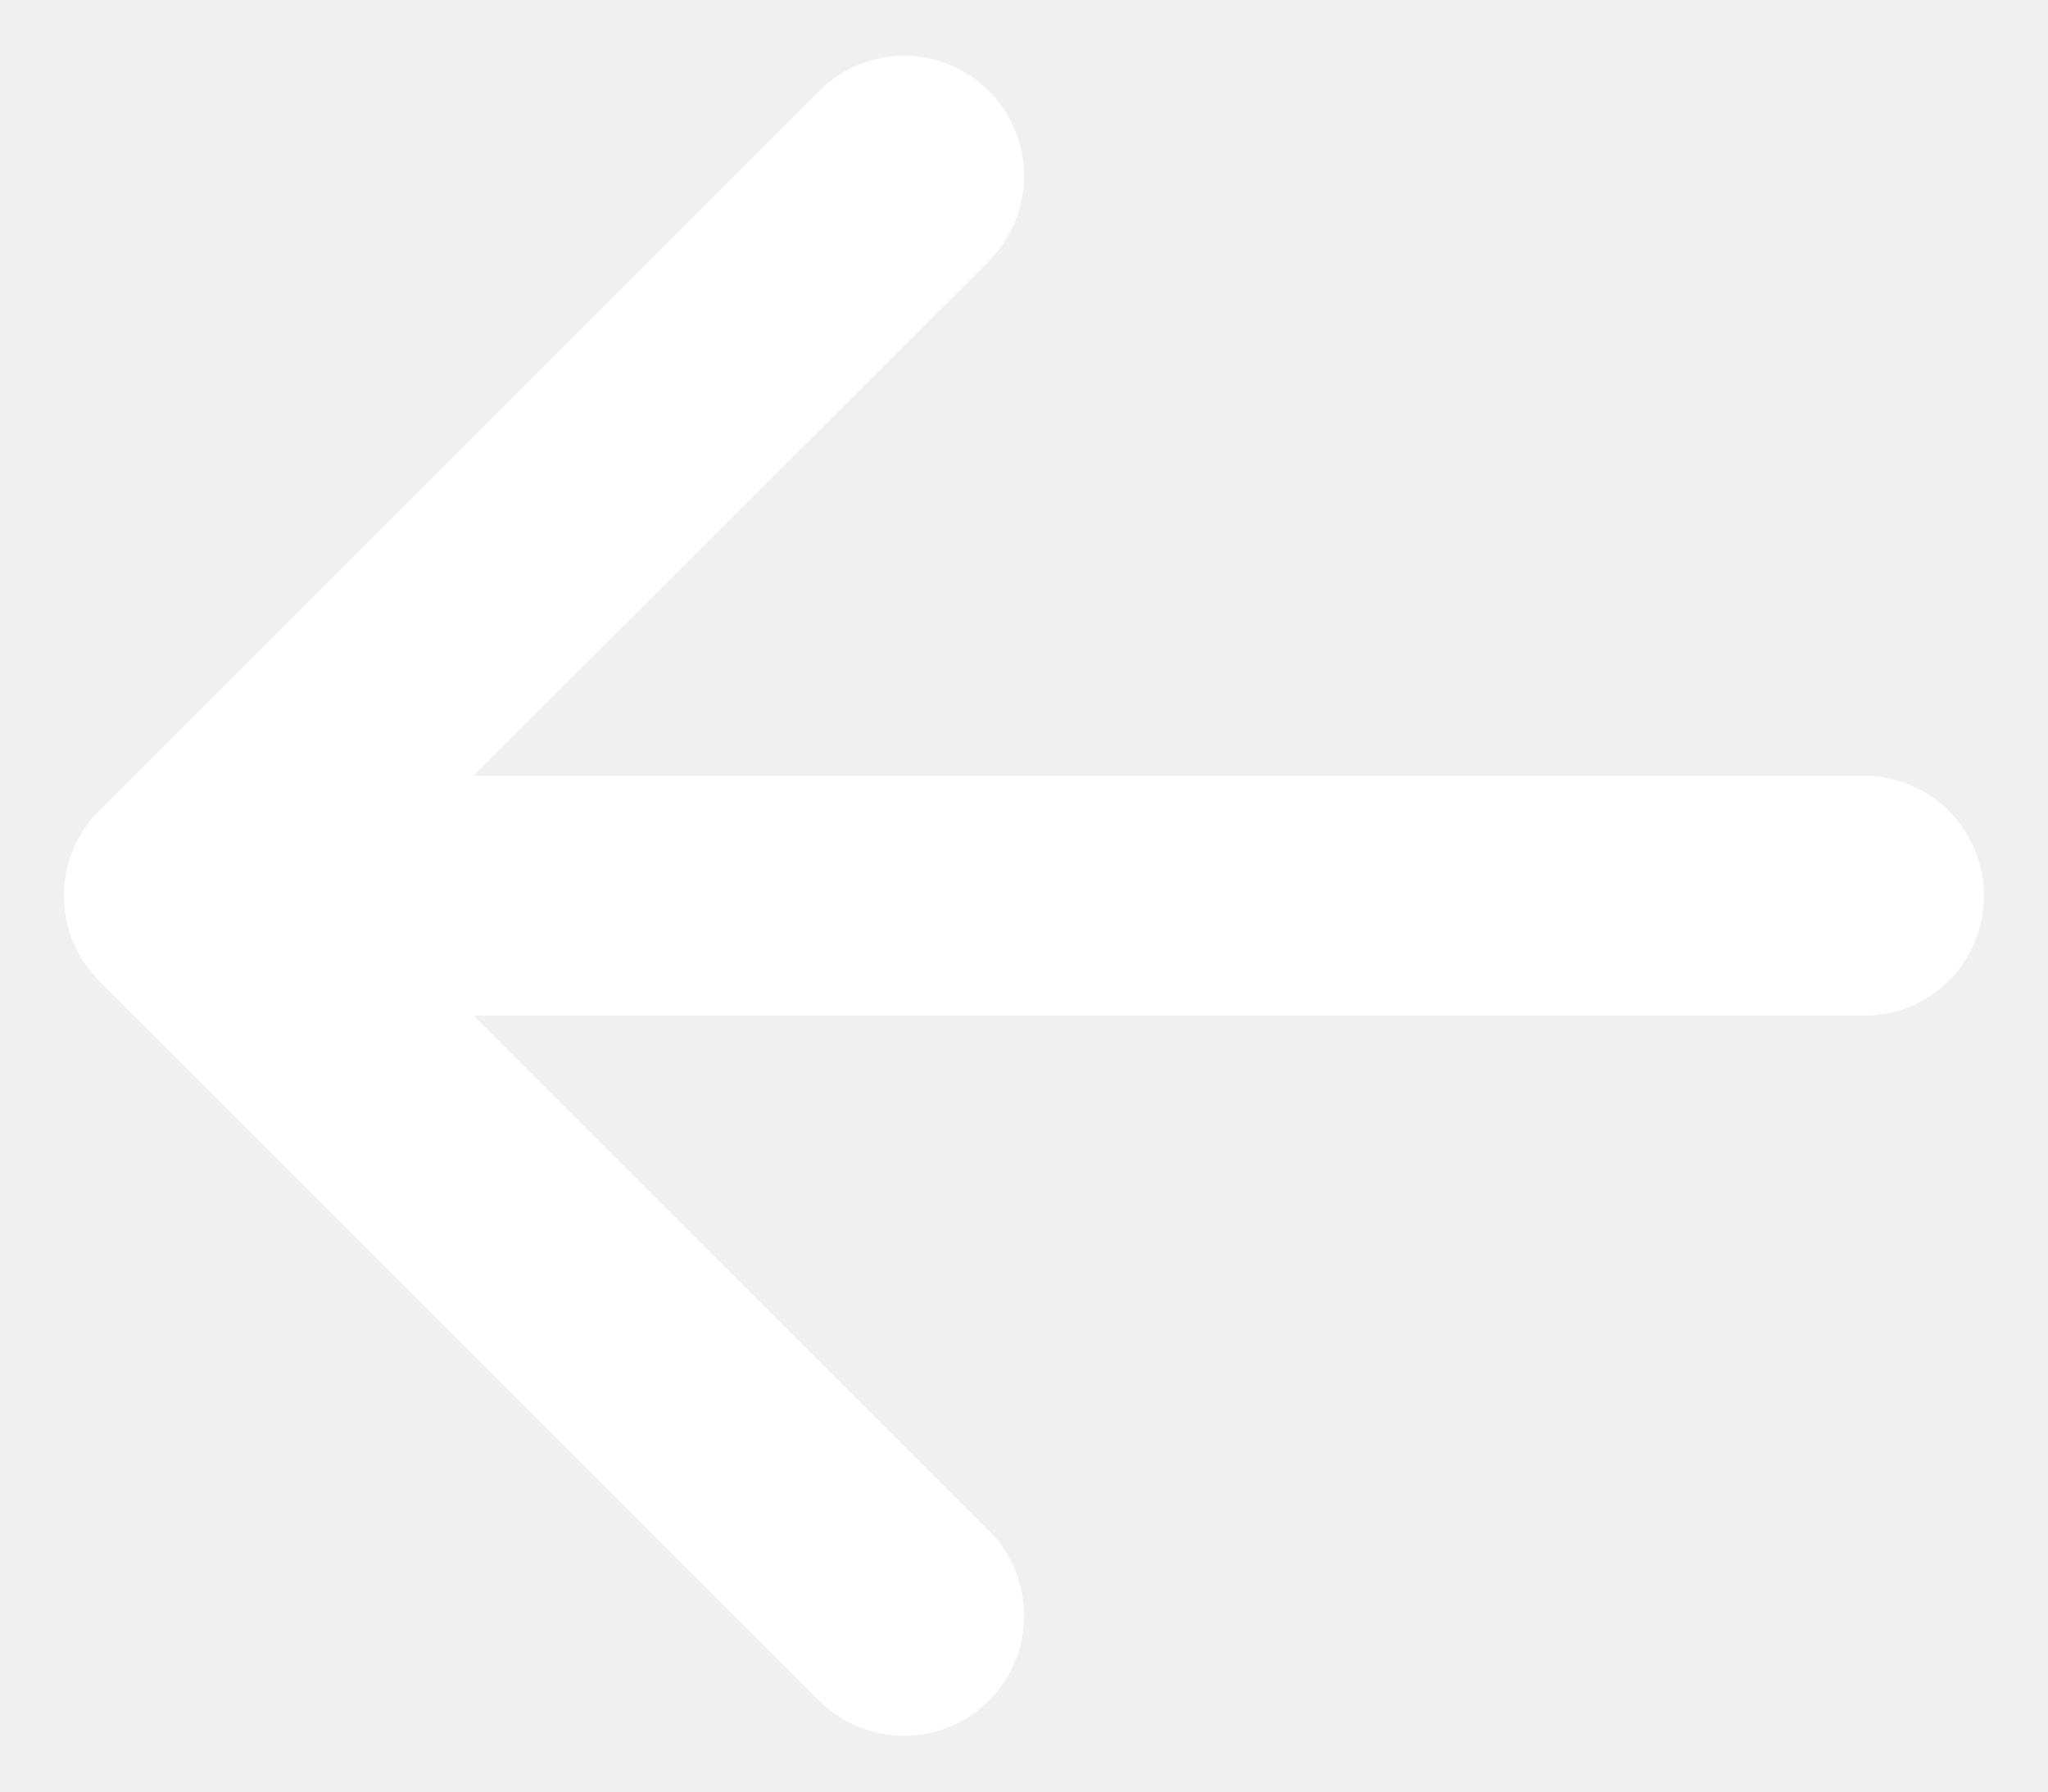
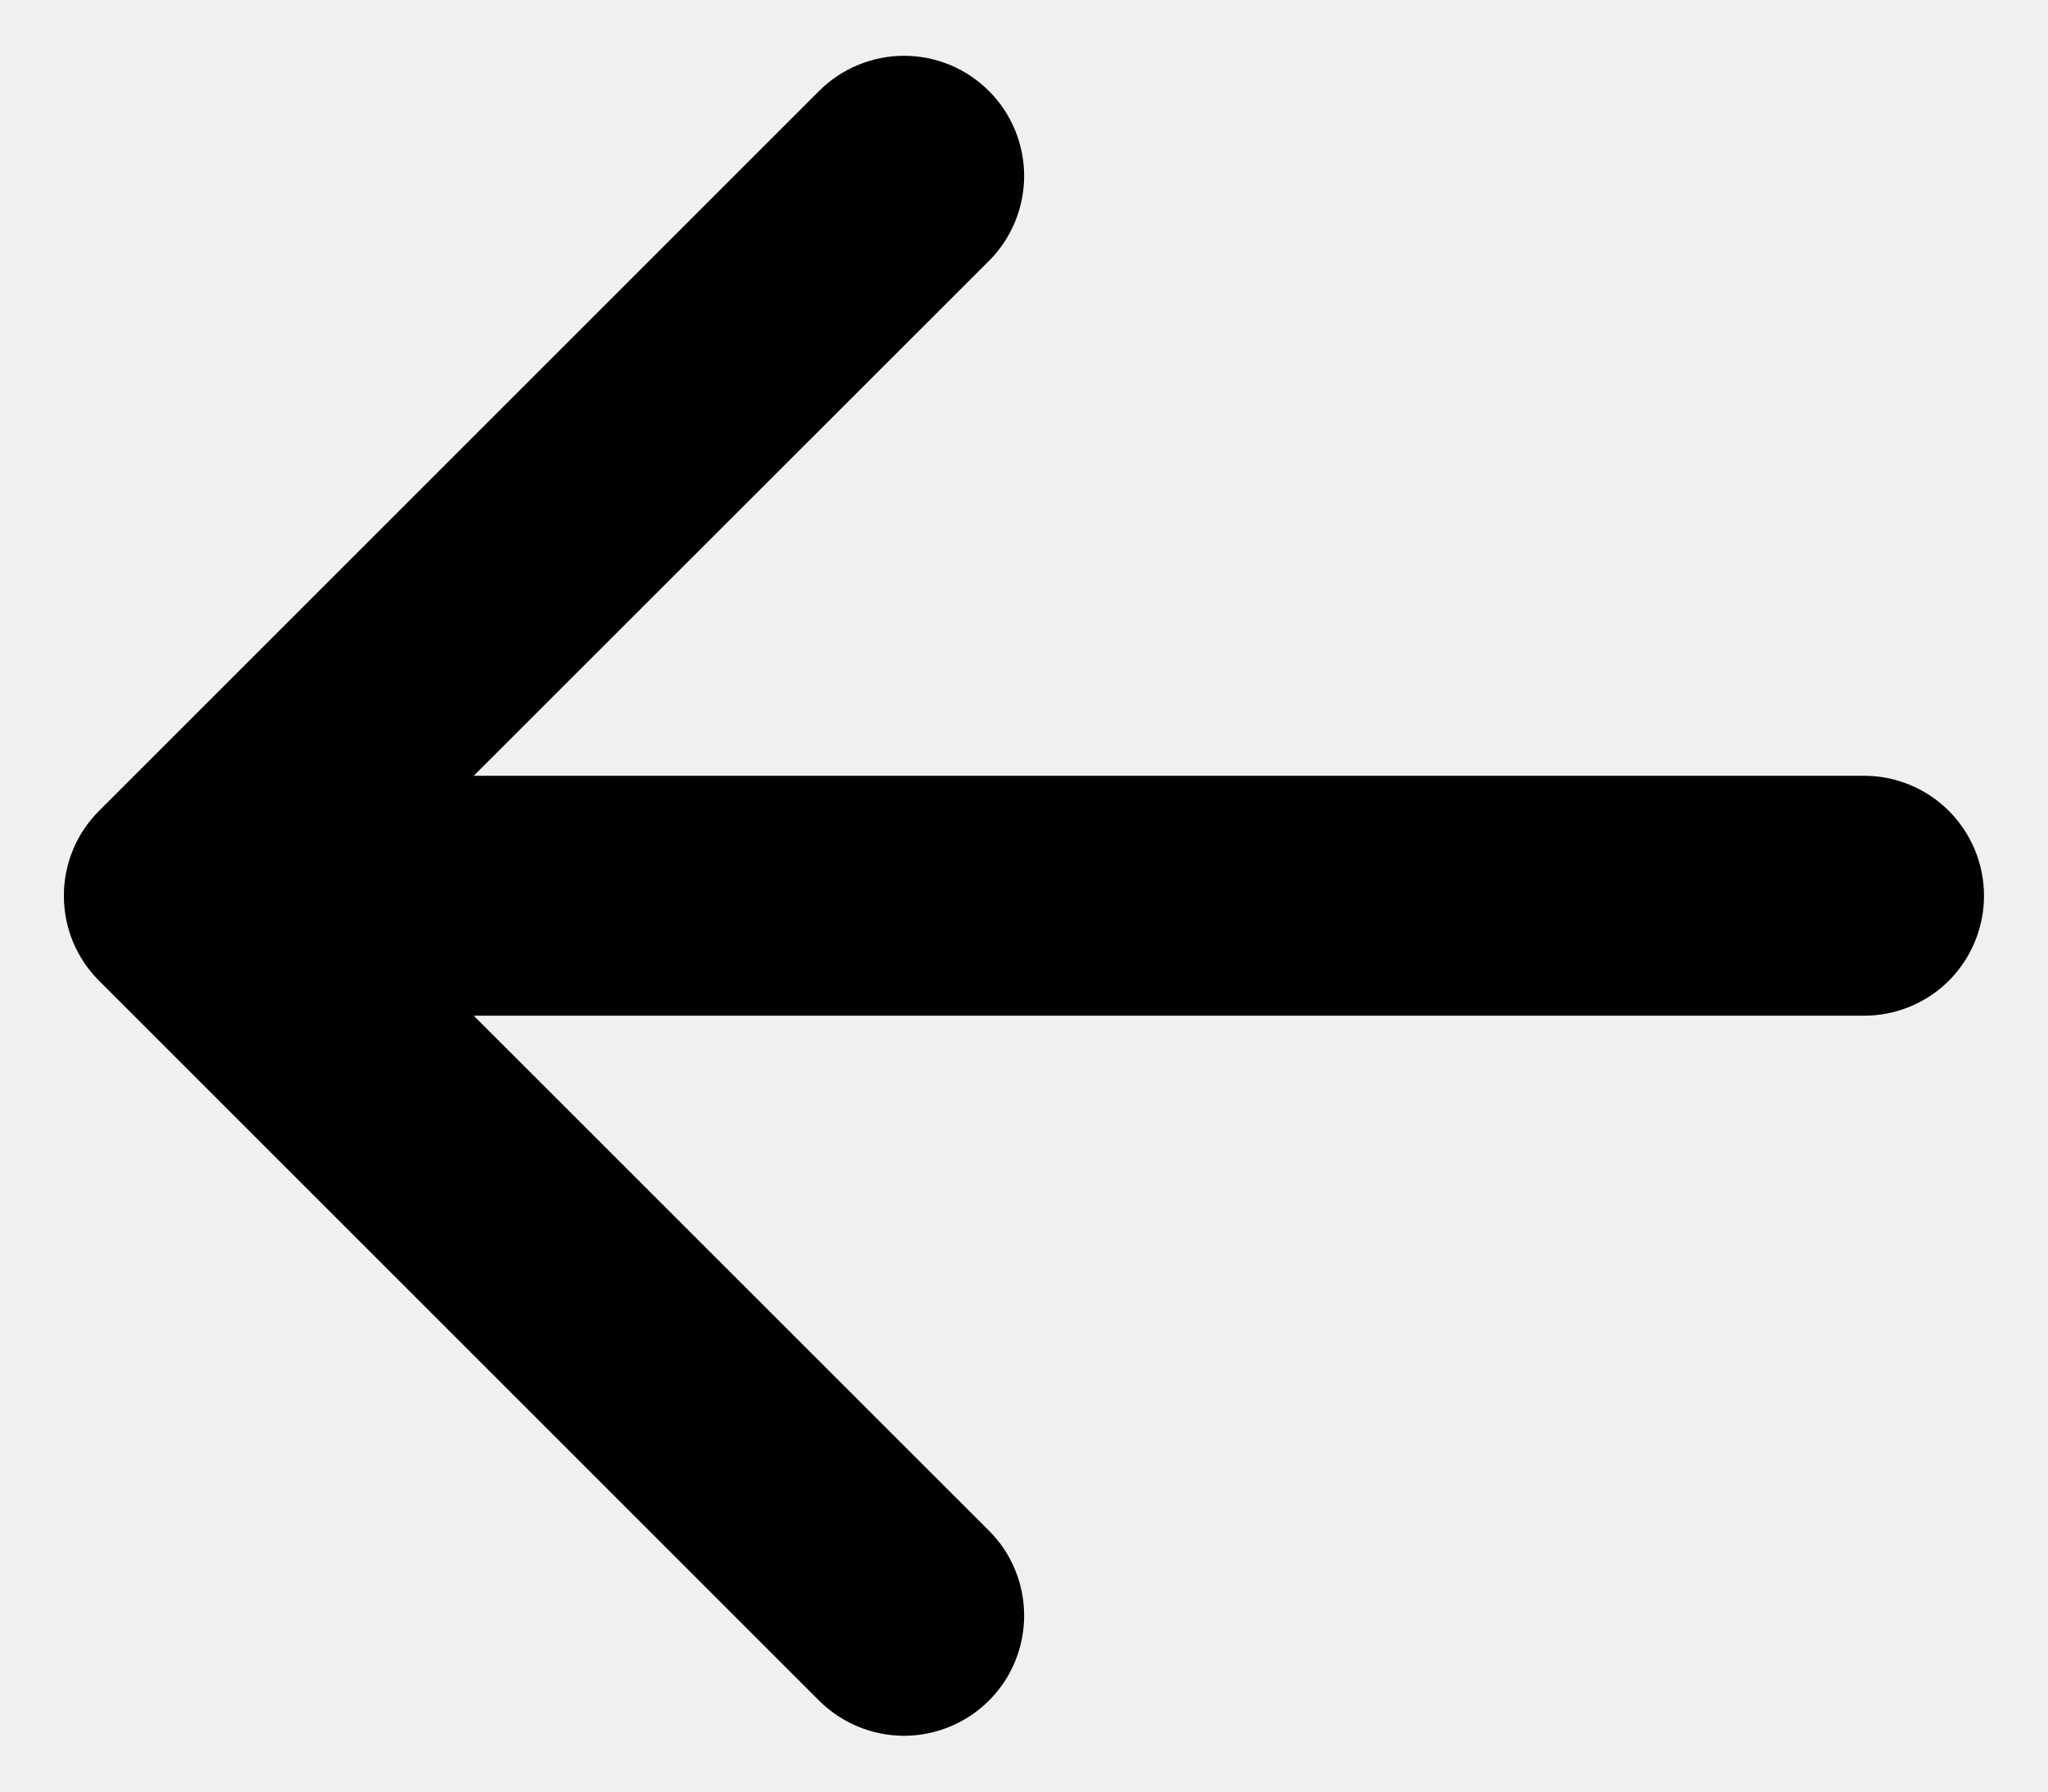
<svg xmlns="http://www.w3.org/2000/svg" width="16" height="14" viewBox="0 0 16 14" fill="none">
-   <path fill-rule="evenodd" clip-rule="evenodd" d="M15.5 7C15.5 7.249 15.401 7.487 15.226 7.663C15.05 7.839 14.811 7.937 14.563 7.937H3.701L7.726 11.961C7.814 12.048 7.883 12.152 7.93 12.266C7.977 12.38 8.001 12.502 8.001 12.625C8.001 12.748 7.977 12.87 7.93 12.984C7.883 13.098 7.814 13.201 7.726 13.289C7.639 13.376 7.536 13.445 7.422 13.492C7.308 13.539 7.186 13.564 7.063 13.564C6.939 13.564 6.817 13.539 6.703 13.492C6.59 13.445 6.486 13.376 6.399 13.289L0.774 7.664C0.687 7.577 0.617 7.473 0.57 7.359C0.523 7.245 0.499 7.123 0.499 7C0.499 6.877 0.523 6.755 0.57 6.641C0.617 6.527 0.687 6.423 0.774 6.336L6.399 0.711C6.575 0.535 6.814 0.436 7.063 0.436C7.312 0.436 7.55 0.535 7.726 0.711C7.902 0.887 8.001 1.126 8.001 1.375C8.001 1.624 7.902 1.863 7.726 2.039L3.701 6.062H14.563C14.811 6.062 15.05 6.161 15.226 6.337C15.401 6.513 15.5 6.751 15.5 7Z" fill="white" />
+   <path fill-rule="evenodd" clip-rule="evenodd" d="M15.5 7C15.5 7.249 15.401 7.487 15.226 7.663C15.05 7.839 14.811 7.937 14.563 7.937H3.701L7.726 11.961C7.814 12.048 7.883 12.152 7.93 12.266C7.977 12.38 8.001 12.502 8.001 12.625C8.001 12.748 7.977 12.87 7.93 12.984C7.883 13.098 7.814 13.201 7.726 13.289C7.639 13.376 7.536 13.445 7.422 13.492C7.308 13.539 7.186 13.564 7.063 13.564C6.939 13.564 6.817 13.539 6.703 13.492C6.59 13.445 6.486 13.376 6.399 13.289L0.774 7.664C0.687 7.577 0.617 7.473 0.57 7.359C0.523 7.245 0.499 7.123 0.499 7C0.499 6.877 0.523 6.755 0.57 6.641C0.617 6.527 0.687 6.423 0.774 6.336L6.399 0.711C6.575 0.535 6.814 0.436 7.063 0.436C7.312 0.436 7.55 0.535 7.726 0.711C7.902 0.887 8.001 1.126 8.001 1.375C8.001 1.624 7.902 1.863 7.726 2.039L3.701 6.062H14.563C14.811 6.062 15.05 6.161 15.226 6.337C15.401 6.513 15.5 6.751 15.5 7Z" fill="black" />
</svg>
